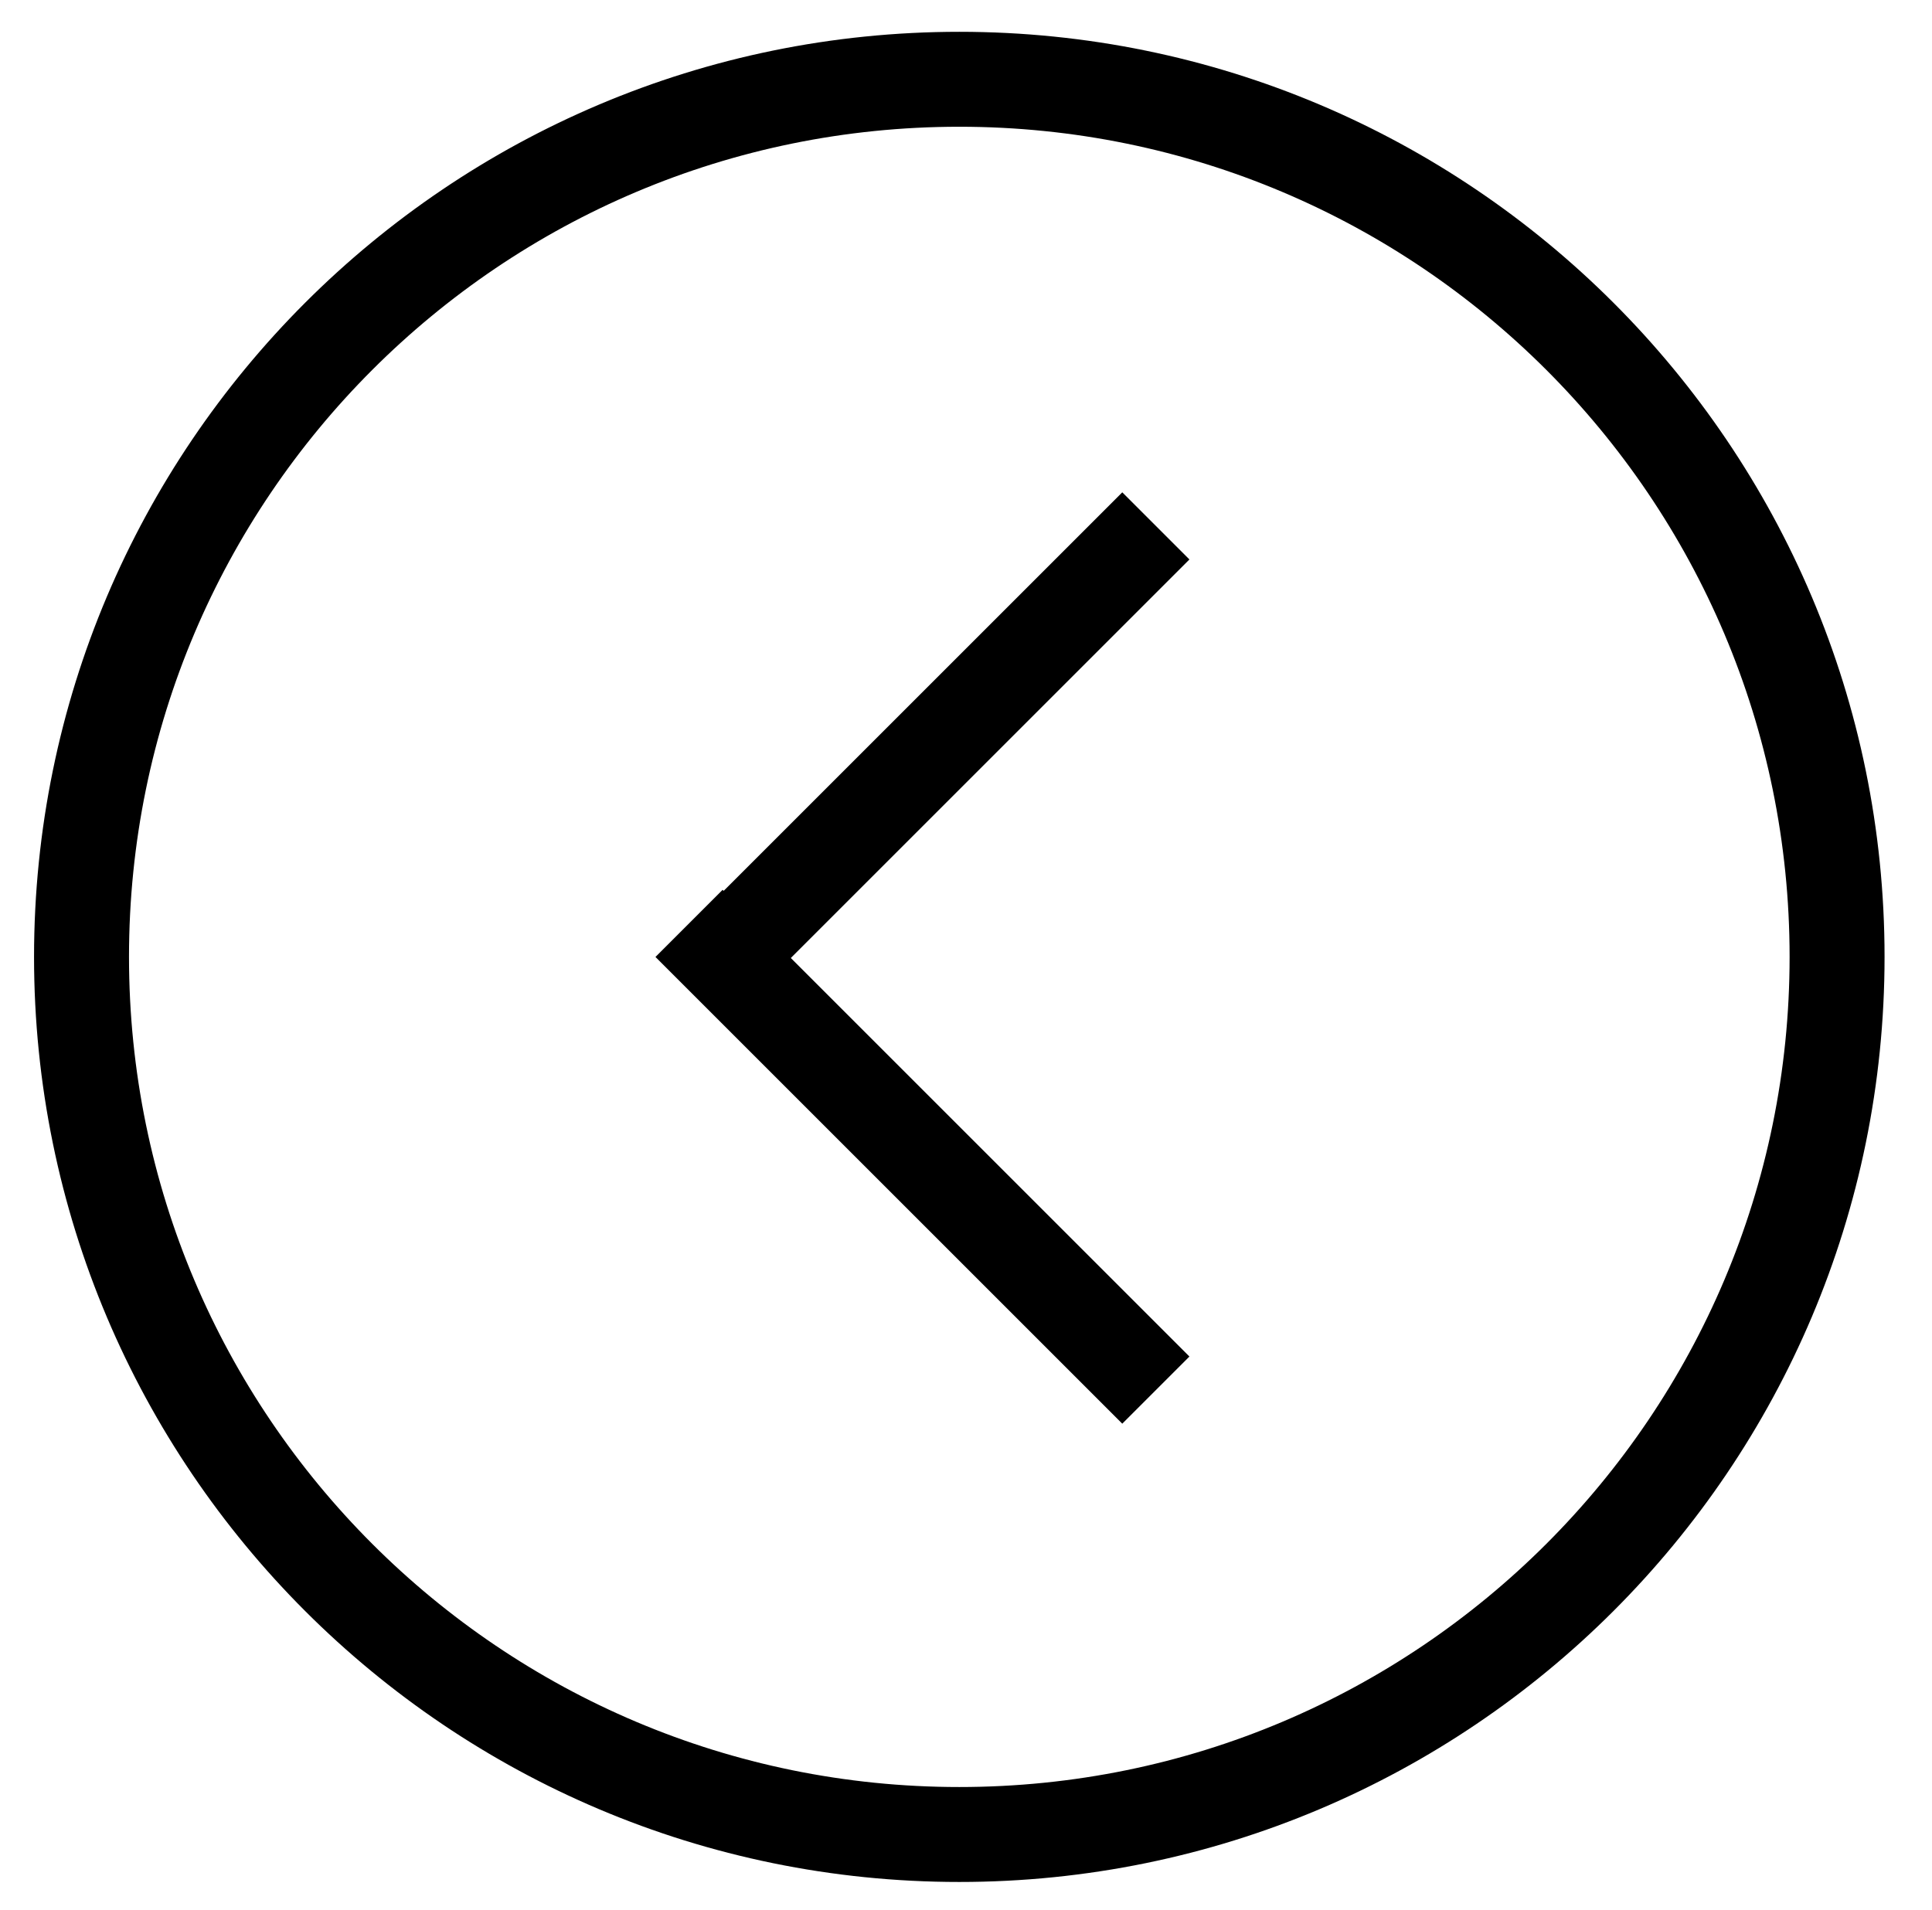
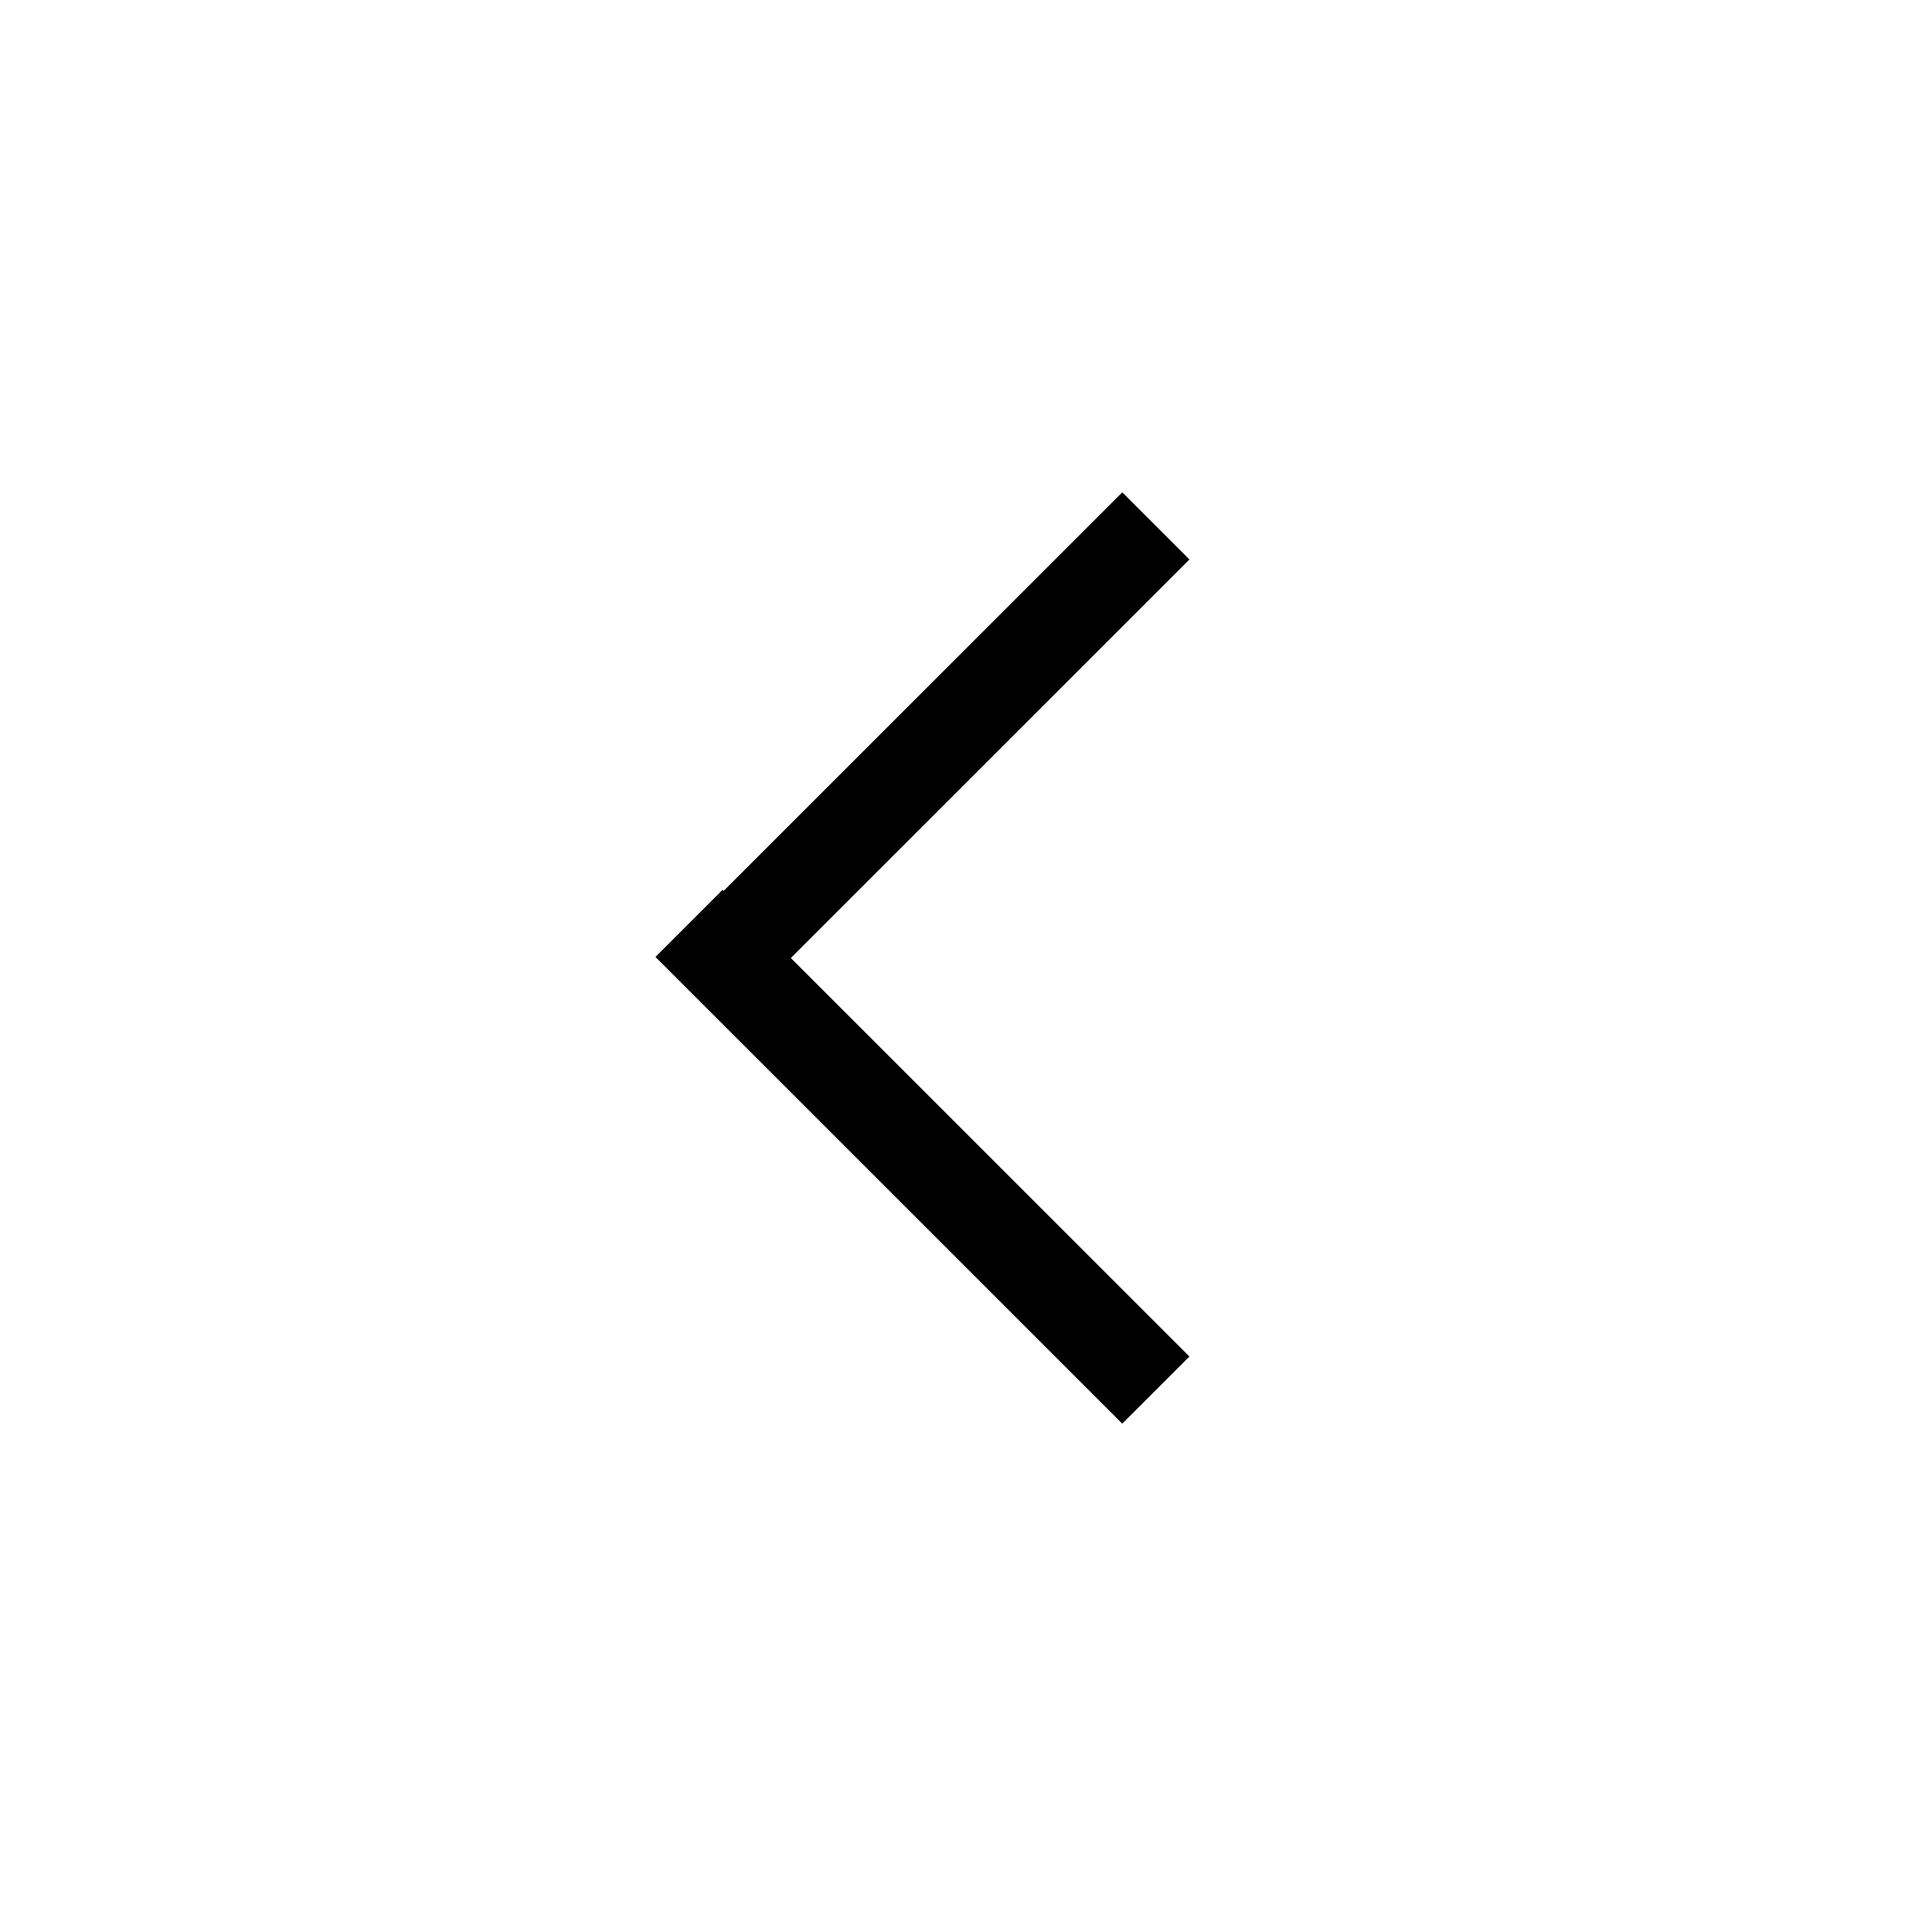
<svg xmlns="http://www.w3.org/2000/svg" version="1.1" id="Слой_1" x="0px" y="0px" viewBox="0 0 173 171" style="enable-background:new 0 0 173 171;" xml:space="preserve">
  <style type="text/css">
- 	.st0{fill:none;stroke:#000000;stroke-width:8.503;stroke-miterlimit:22.926;}
+ 	
	.st1{fill:none;stroke:#000000;stroke-width:8.504;stroke-miterlimit:22.926;}
</style>
-   <path class="st0" d="M85.9,7.1c43.4,0,78.6,35.2,78.6,78.6s-35.2,78.6-78.6,78.6S7.3,129.1,7.3,85.7S42.5,7.1,85.9,7.1z" />
  <path class="st1" d="M103.5,124.5L61.7,82.7 M103.5,47.1L62,88.6" />
</svg>
